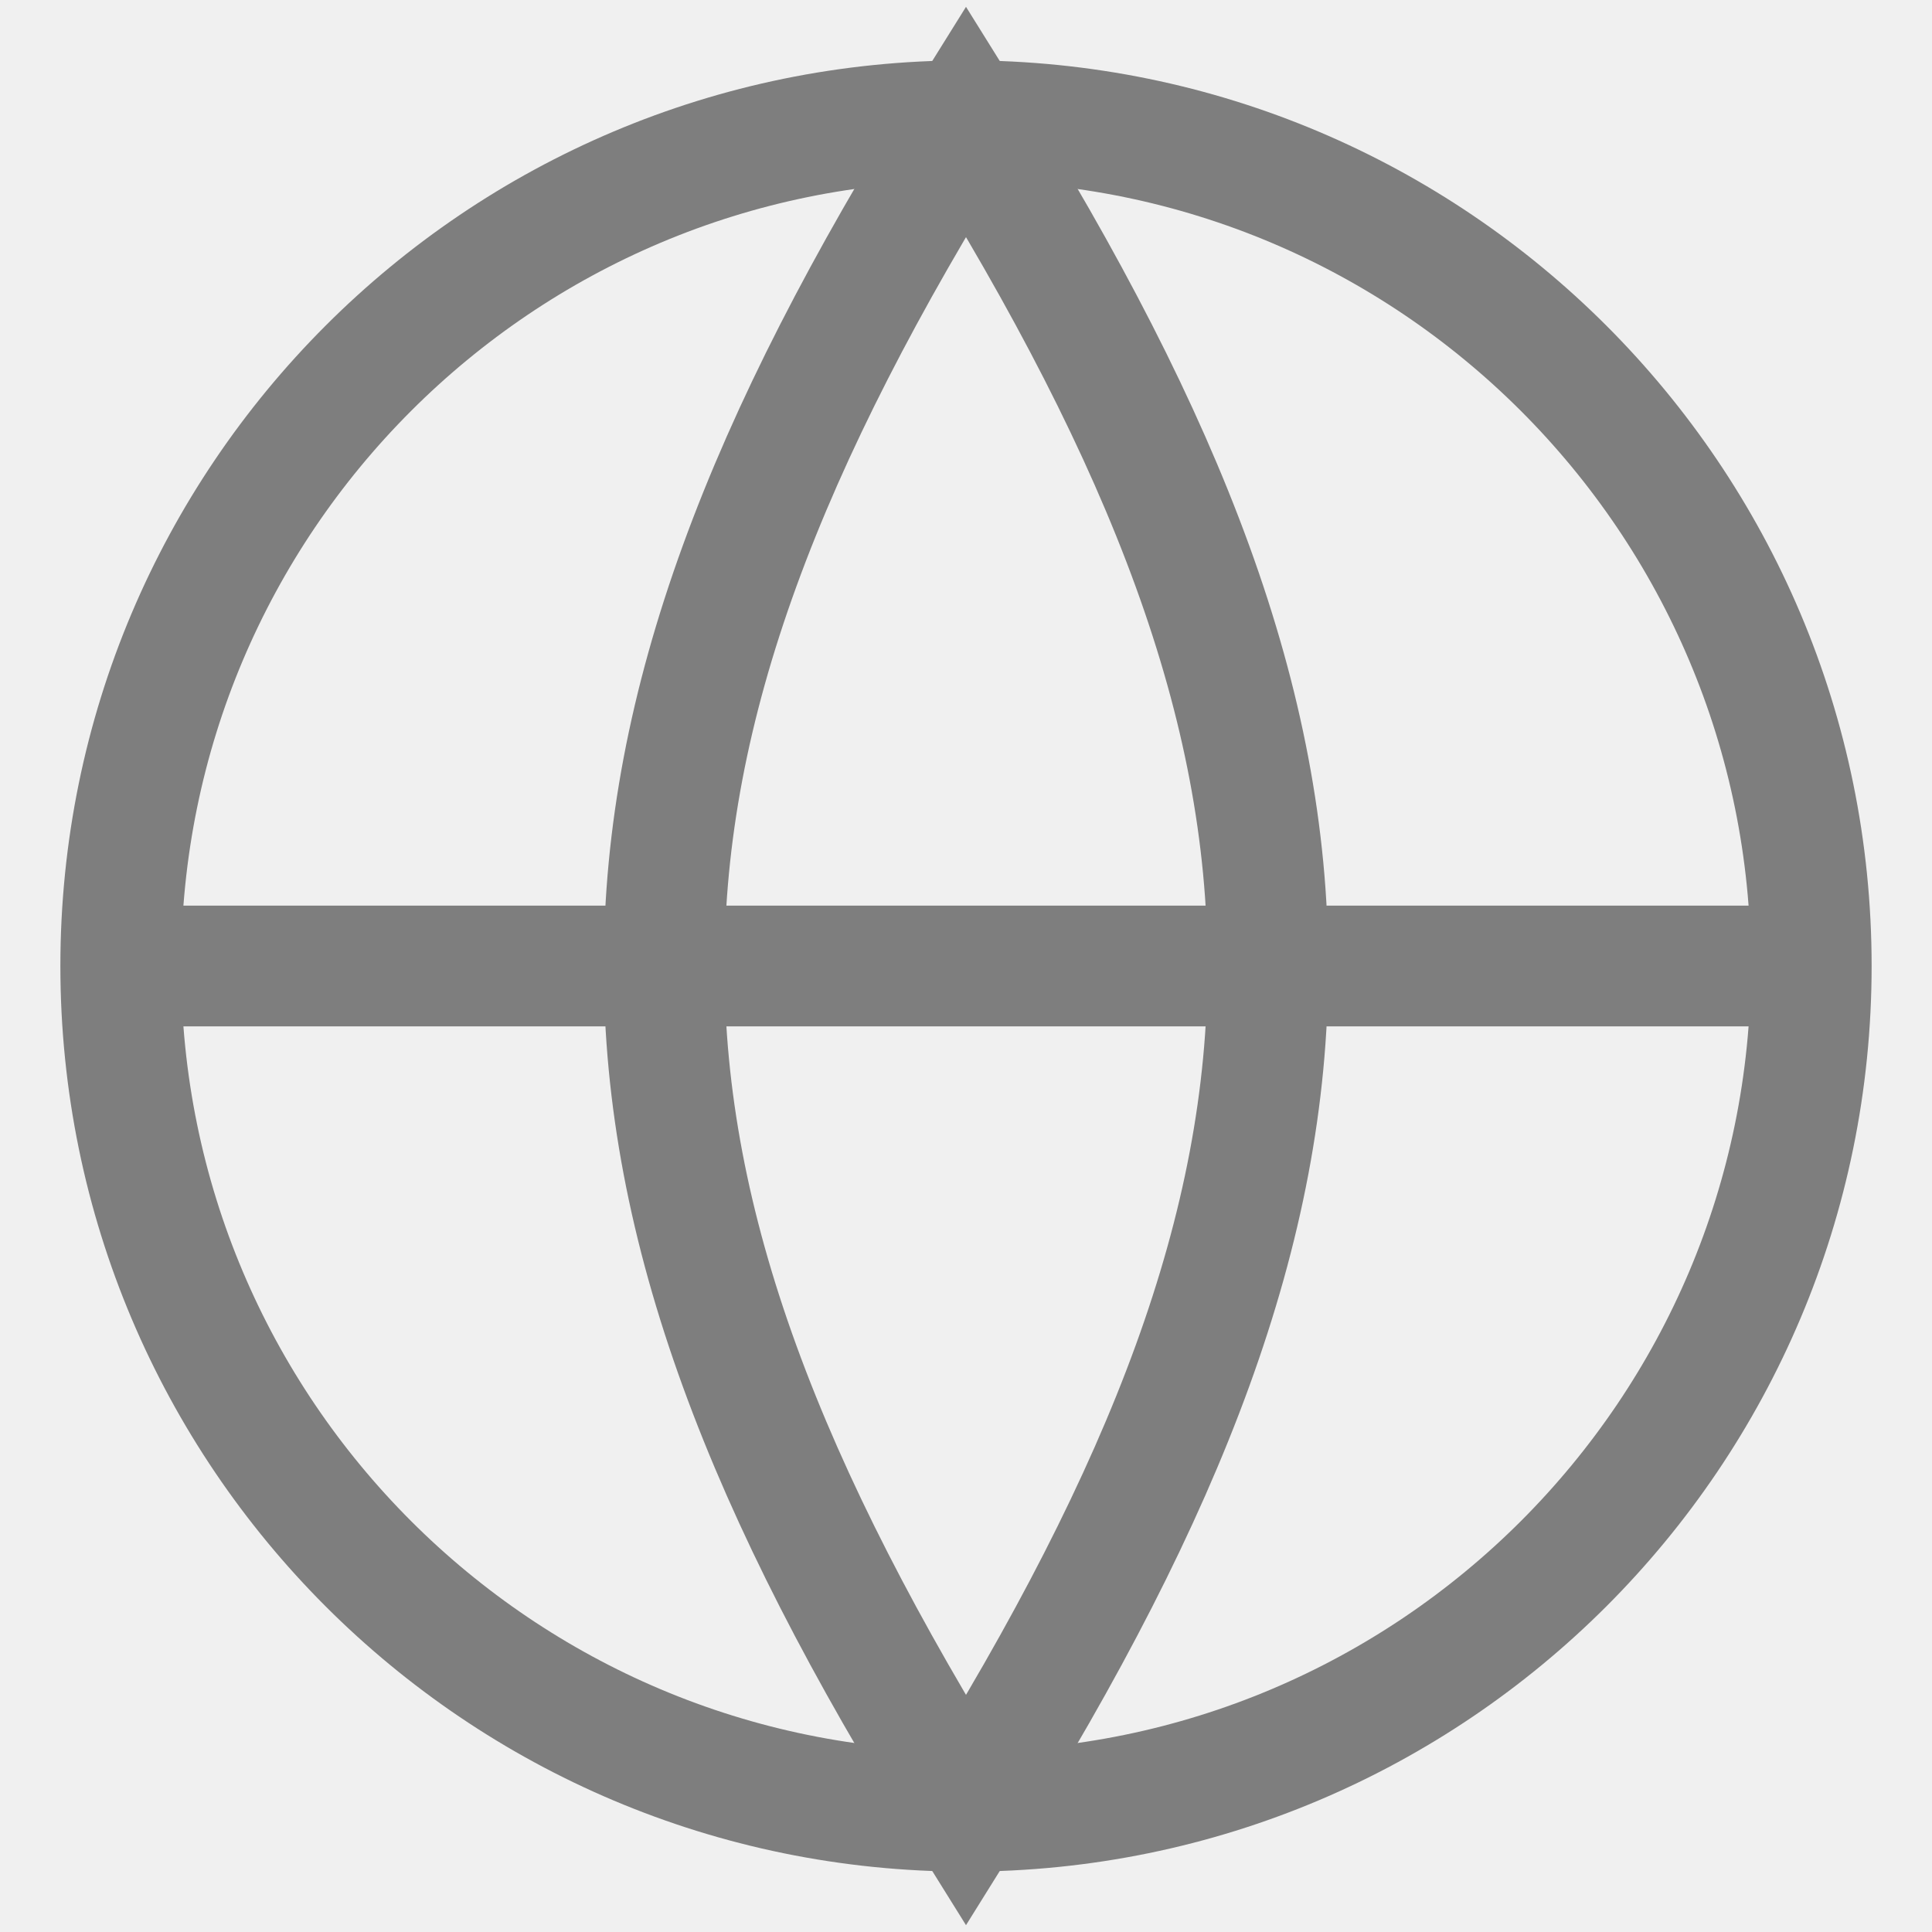
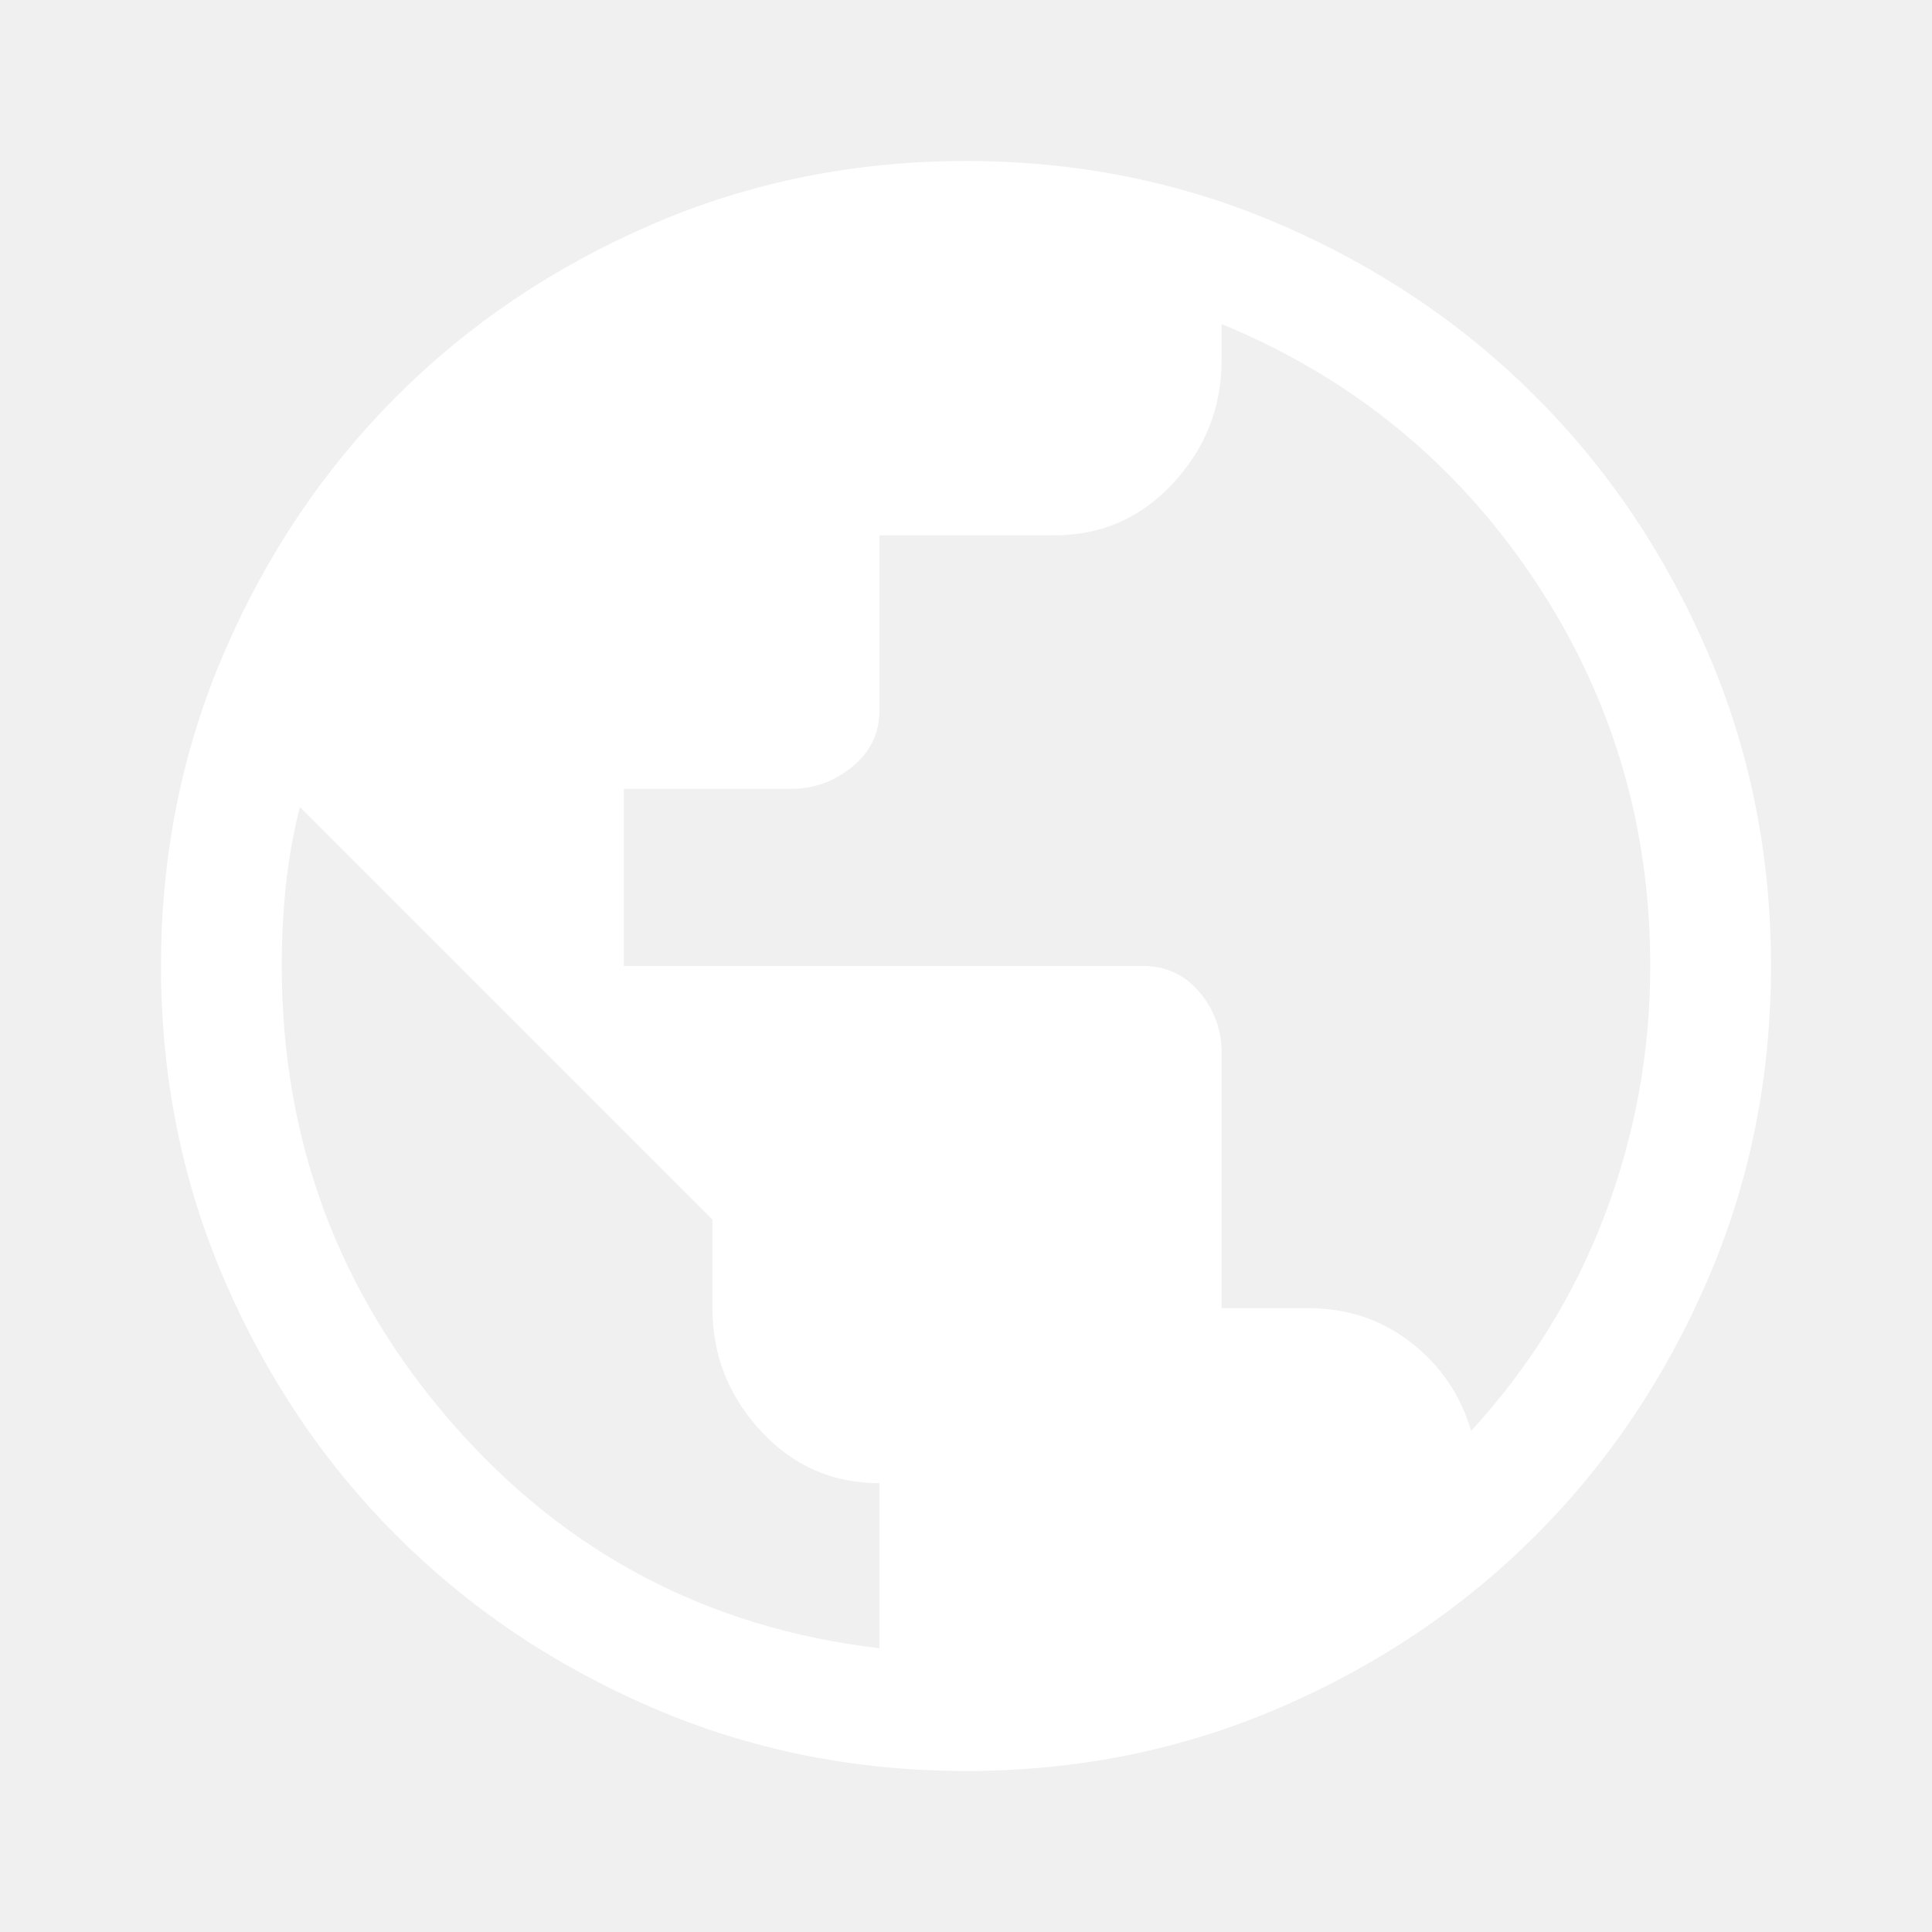
- <svg xmlns="http://www.w3.org/2000/svg" width="64" height="64" viewBox="0 0 64 64" fill="none">
-   <circle cx="32" cy="32" r="28" stroke="#7E7E7E" stroke-width="4" />
-   <path d="M4 32H60" stroke="#7E7E7E" stroke-width="4" />
-   <path d="M32 4C38.667 14.667 42 23.333 42 32C42 40.667 38.667 49.333 32 60C25.333 49.333 22 40.667 22 32C22 23.333 25.333 14.667 32 4Z" stroke="#7E7E7E" stroke-width="4" />
+ <svg xmlns="http://www.w3.org/2000/svg" height="48px" viewBox="0 -960 960 960" width="48px" fill="#FFFFFF">
+   <path d="M480-80q-83 0-156-31.5T197-197q-54-54-85.5-127T80-480q0-83 31.5-156T197-763q54-54 127-85.5T480-880q83 0 156 31.5T763-763q54 54 85.5 127T880-480q0 83-31.5 156T763-197q-54 54-127 85.5T480-80Zm-43-61v-82q-35 0-59-26t-24-61v-44L149-559q-5 20-7 39.5t-2 39.5q0 130 84.5 227T437-141Zm294-108q44-48 66.5-107.5T820-480q0-106-58-192.5T607-799v18q0 35-24 61t-59 26h-87v87q0 17-13.5 28T393-568h-83v88h258q17 0 28 13t11 30v127h43q29 0 51 17t30 44Z" />
</svg>
